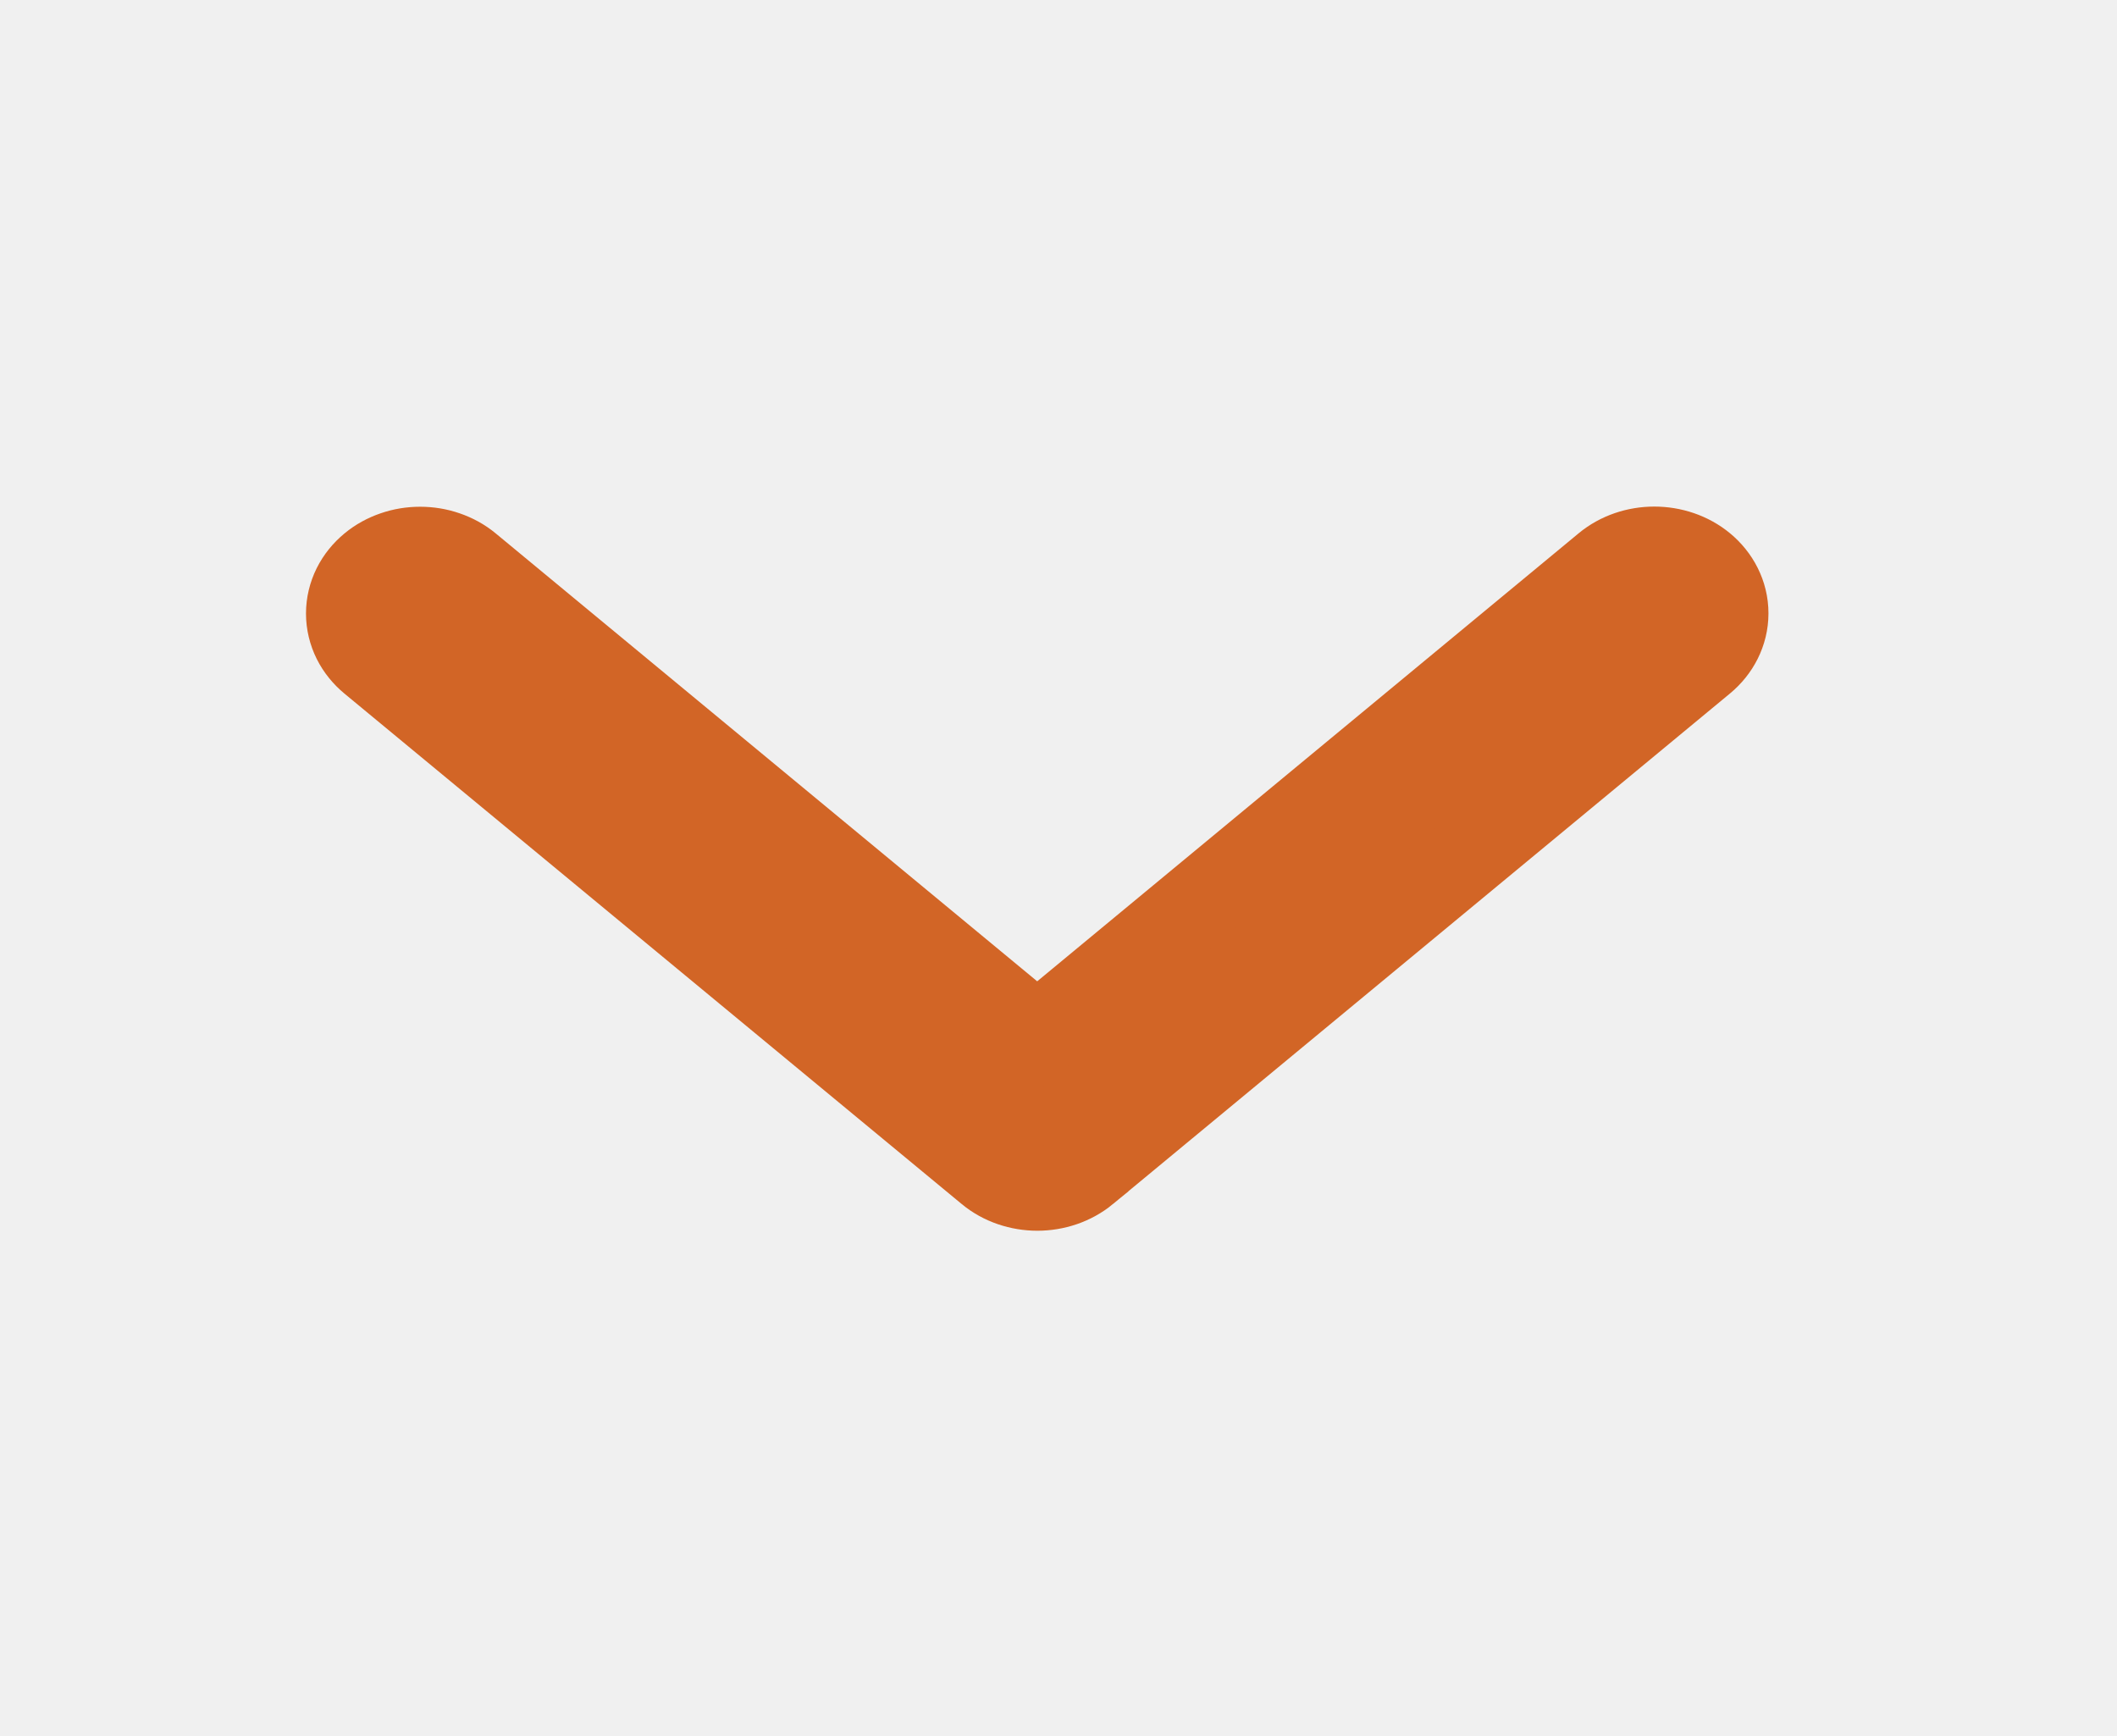
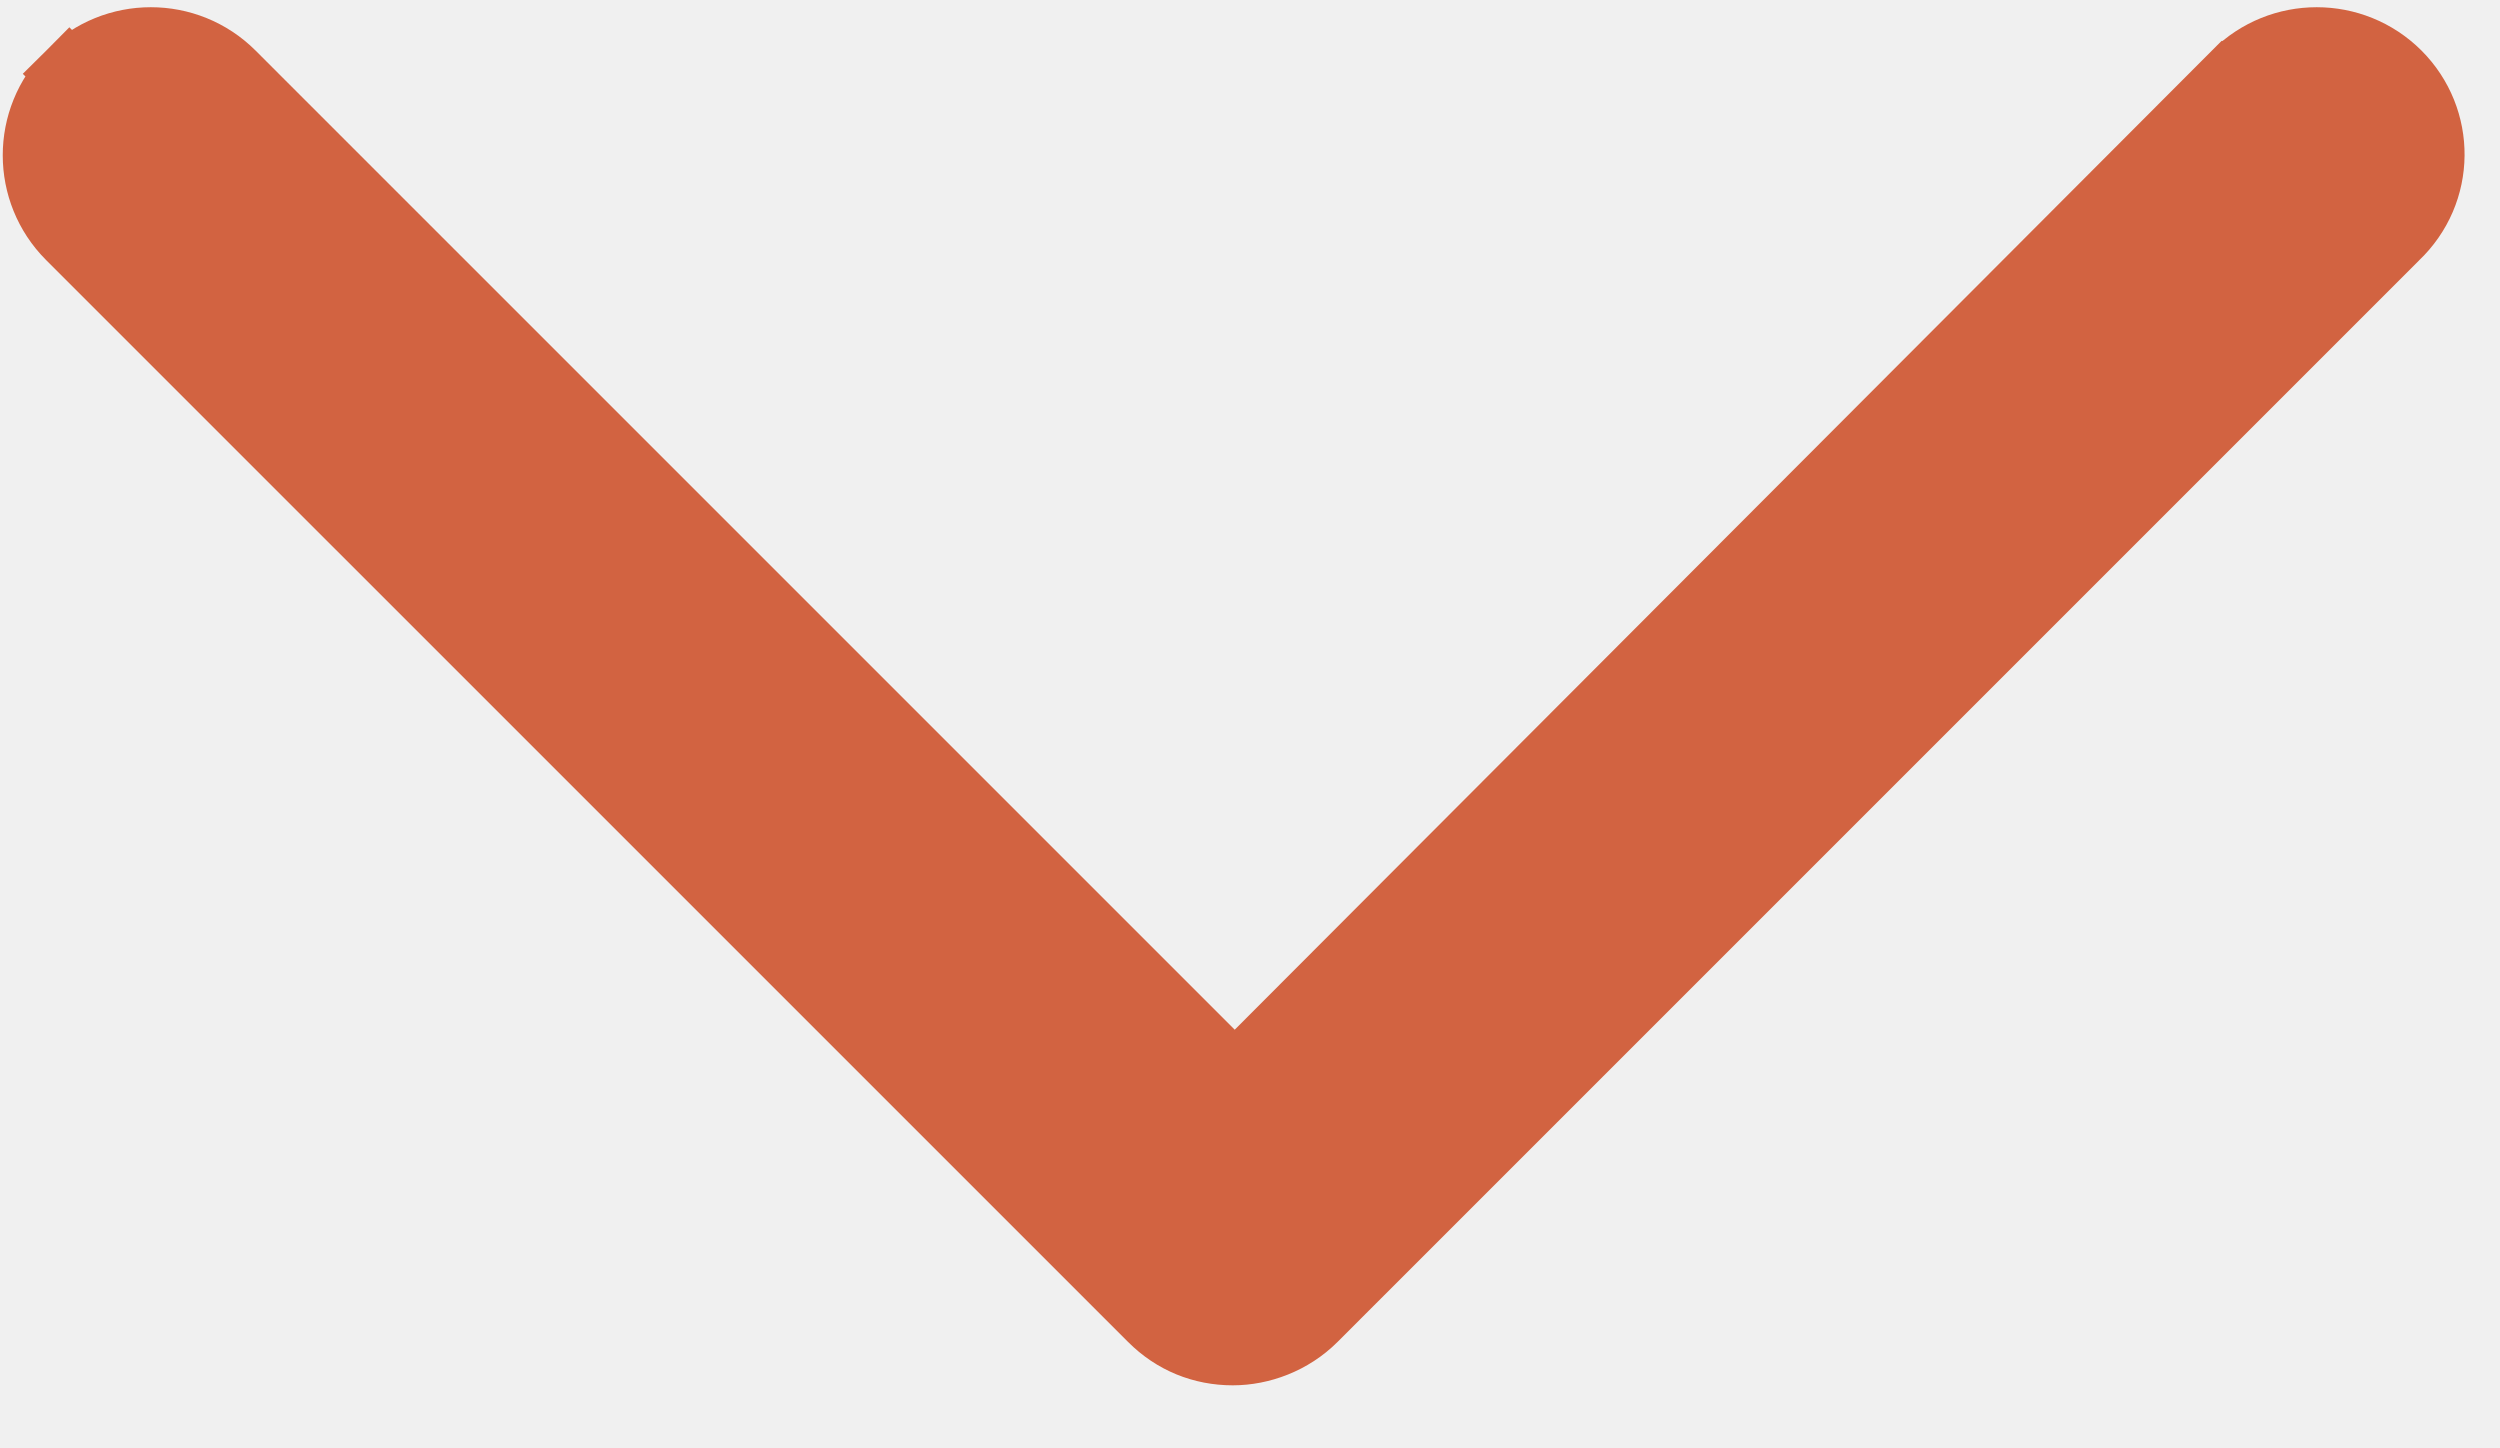
- <svg xmlns="http://www.w3.org/2000/svg" width="50" height="41" viewBox="0 0 50 41" fill="none">
-   <g clip-path="url(#clip0)">
-     <path d="M8.772 15.61L8.772 15.61L23.349 27.664C23.51 27.798 23.695 27.899 23.891 27.966C24.087 28.033 24.294 28.067 24.5 28.067C24.706 28.067 24.913 28.033 25.109 27.966C25.304 27.899 25.489 27.798 25.651 27.665C25.651 27.664 25.651 27.664 25.651 27.664L40.224 15.606C40.551 15.335 40.768 14.936 40.768 14.486C40.768 14.035 40.551 13.637 40.224 13.366C39.9 13.098 39.484 12.964 39.072 12.964C38.661 12.964 38.245 13.098 37.922 13.366L24.497 24.474L11.073 13.37C11.073 13.37 11.073 13.37 11.073 13.37C10.912 13.236 10.727 13.136 10.531 13.069C10.335 13.001 10.129 12.968 9.922 12.968C9.716 12.968 9.51 13.001 9.314 13.069C9.118 13.136 8.933 13.236 8.772 13.37C8.61 13.504 8.473 13.67 8.376 13.863C8.28 14.056 8.227 14.27 8.227 14.49C8.227 14.71 8.28 14.924 8.376 15.117C8.473 15.31 8.61 15.476 8.772 15.61Z" fill="#D26526" stroke="#D26526" stroke-width="2" />
-   </g>
-   <defs>
-     <clipPath id="clip0">
-       <rect width="69.913" height="57.853" fill="white" transform="translate(0.880005 0.76593) scale(0.69)" />
-     </clipPath>
-   </defs>
+ <svg xmlns="http://www.w3.org/2000/svg" width="38" height="22" viewBox="0 0 38 22" fill="none">
+   <path d="M33.976 1.122L33.975 1.122L18.768 16.359L3.531 1.122C2.847 0.439 1.738 0.439 1.054 1.122L1.408 1.476L1.054 1.122C0.371 1.805 0.371 2.915 1.054 3.599L17.5 20.044C17.839 20.384 18.272 20.557 18.738 20.557C19.167 20.557 19.633 20.388 19.977 20.044L36.417 3.604C37.138 2.92 37.136 1.806 36.453 1.122C35.769 0.439 34.659 0.439 33.976 1.122Z" fill="#D26341" stroke="#D26341" />
</svg>
